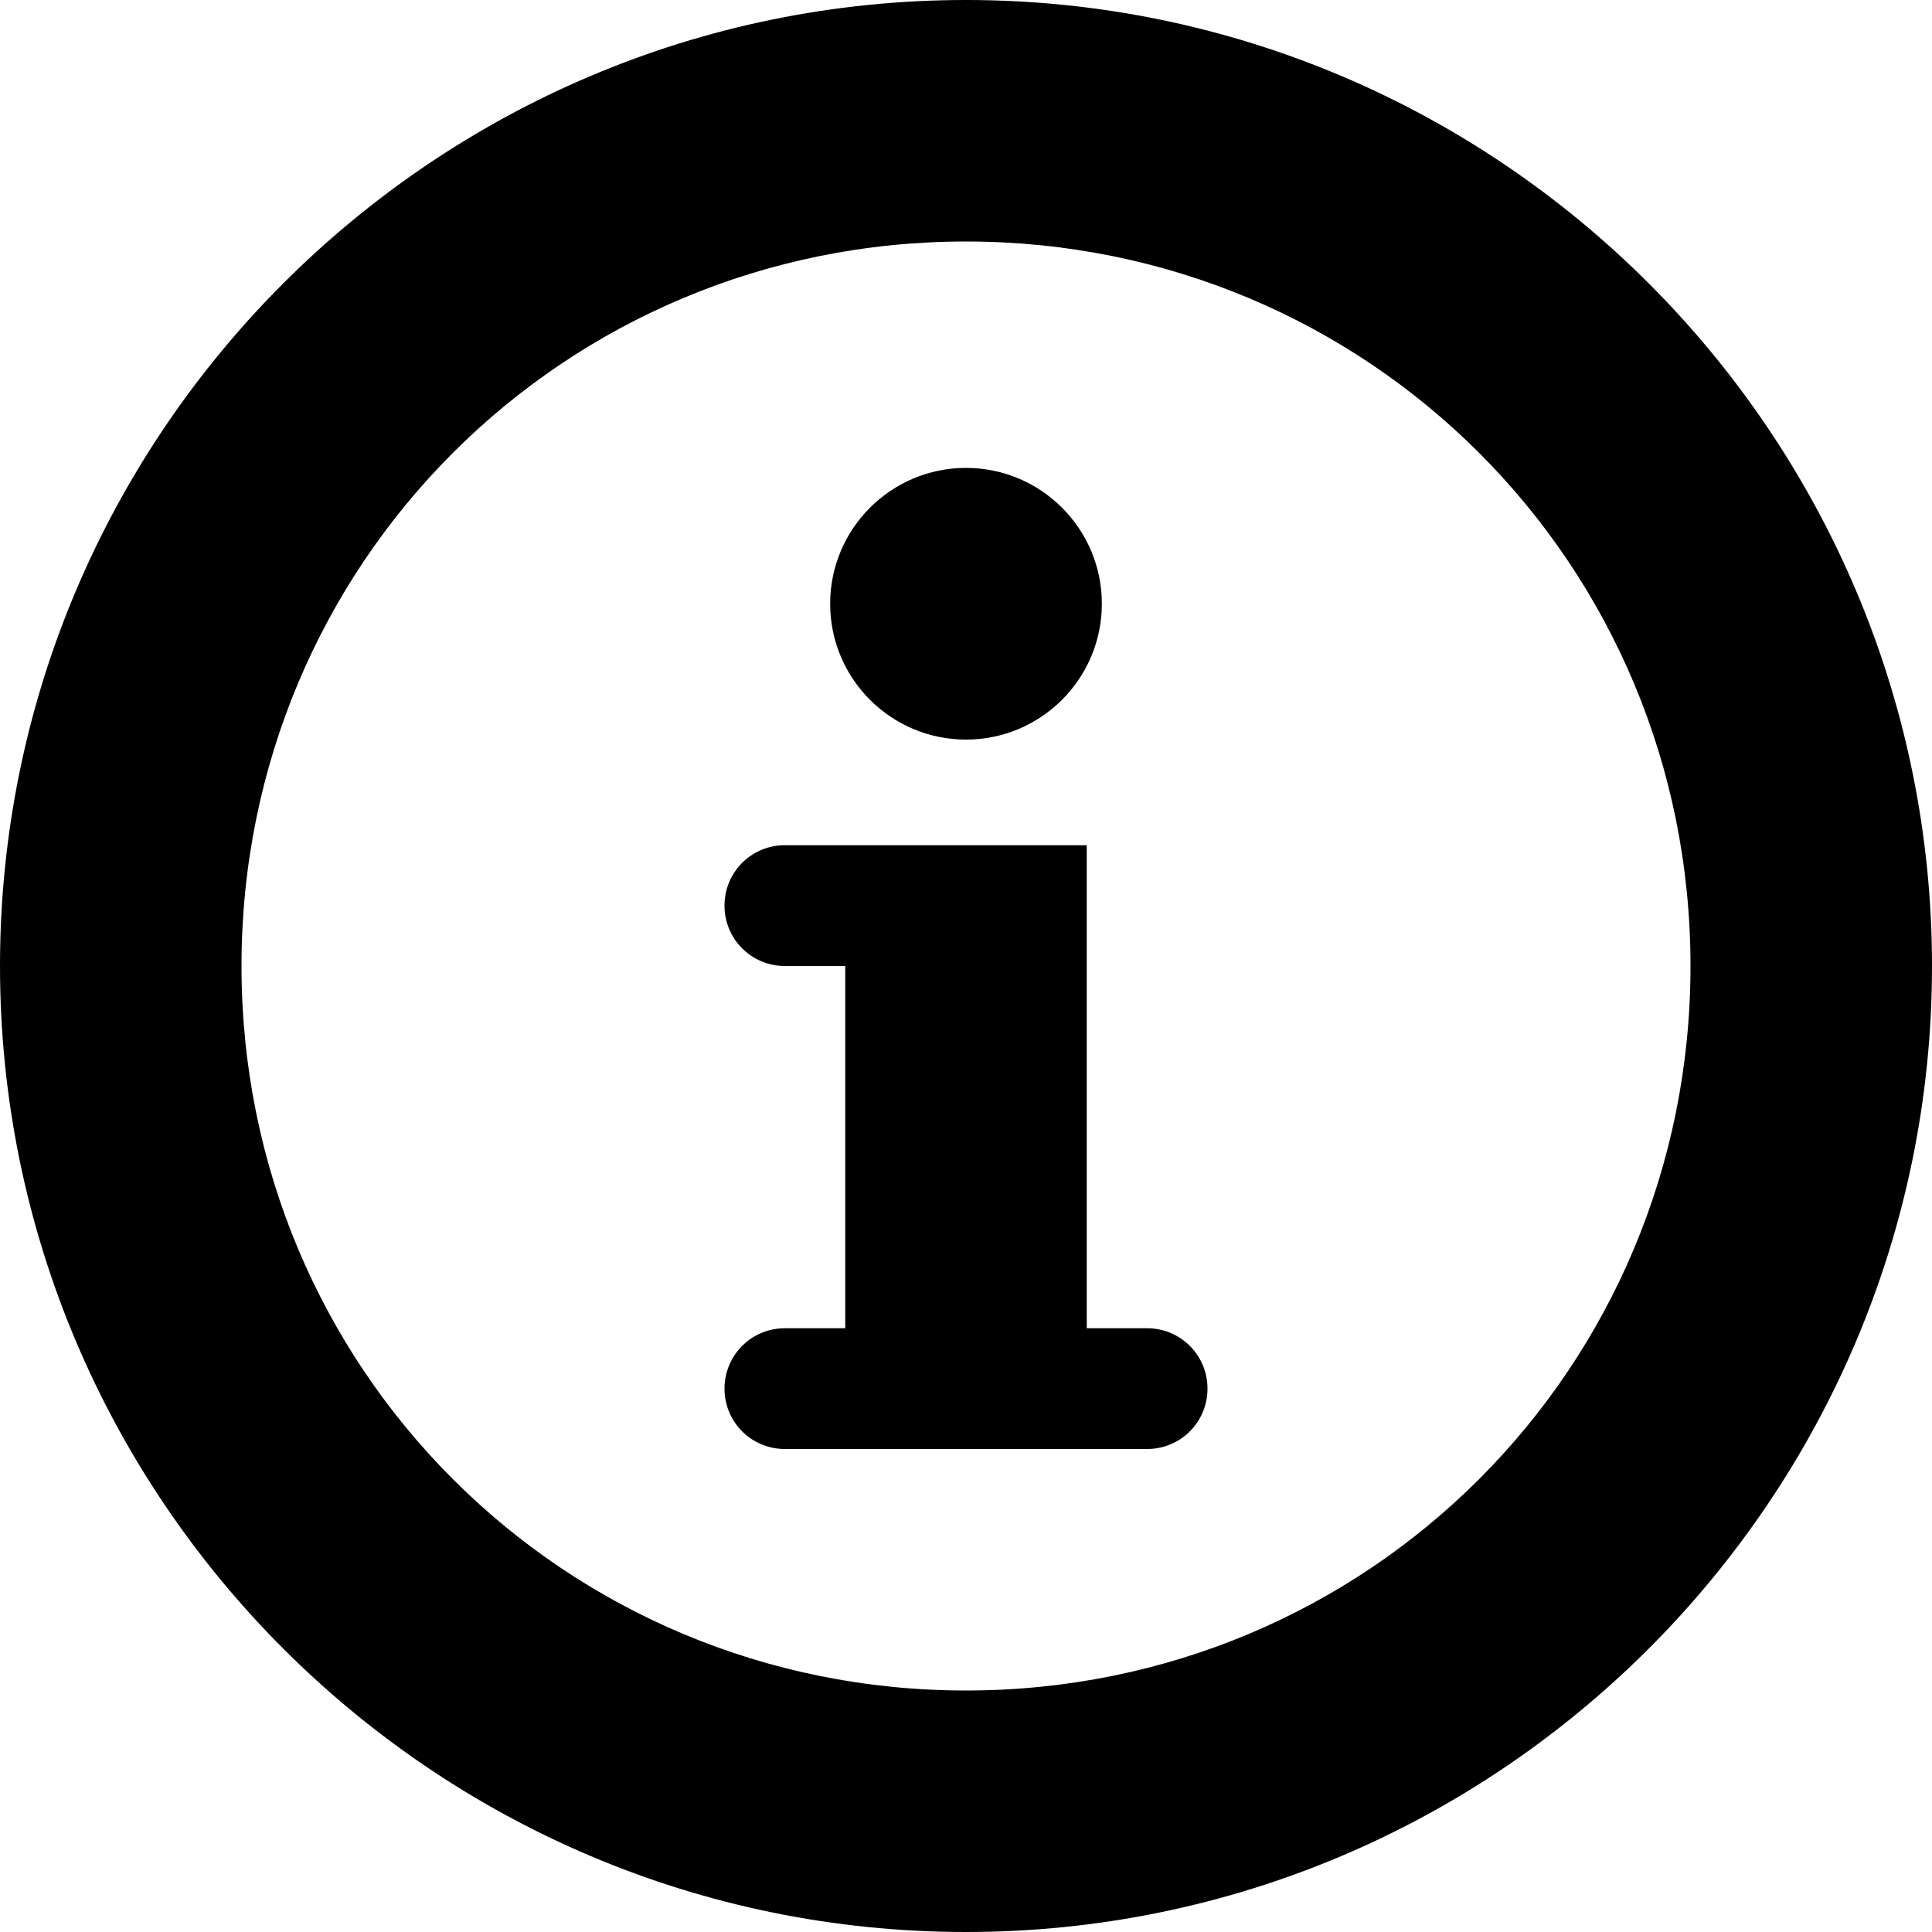
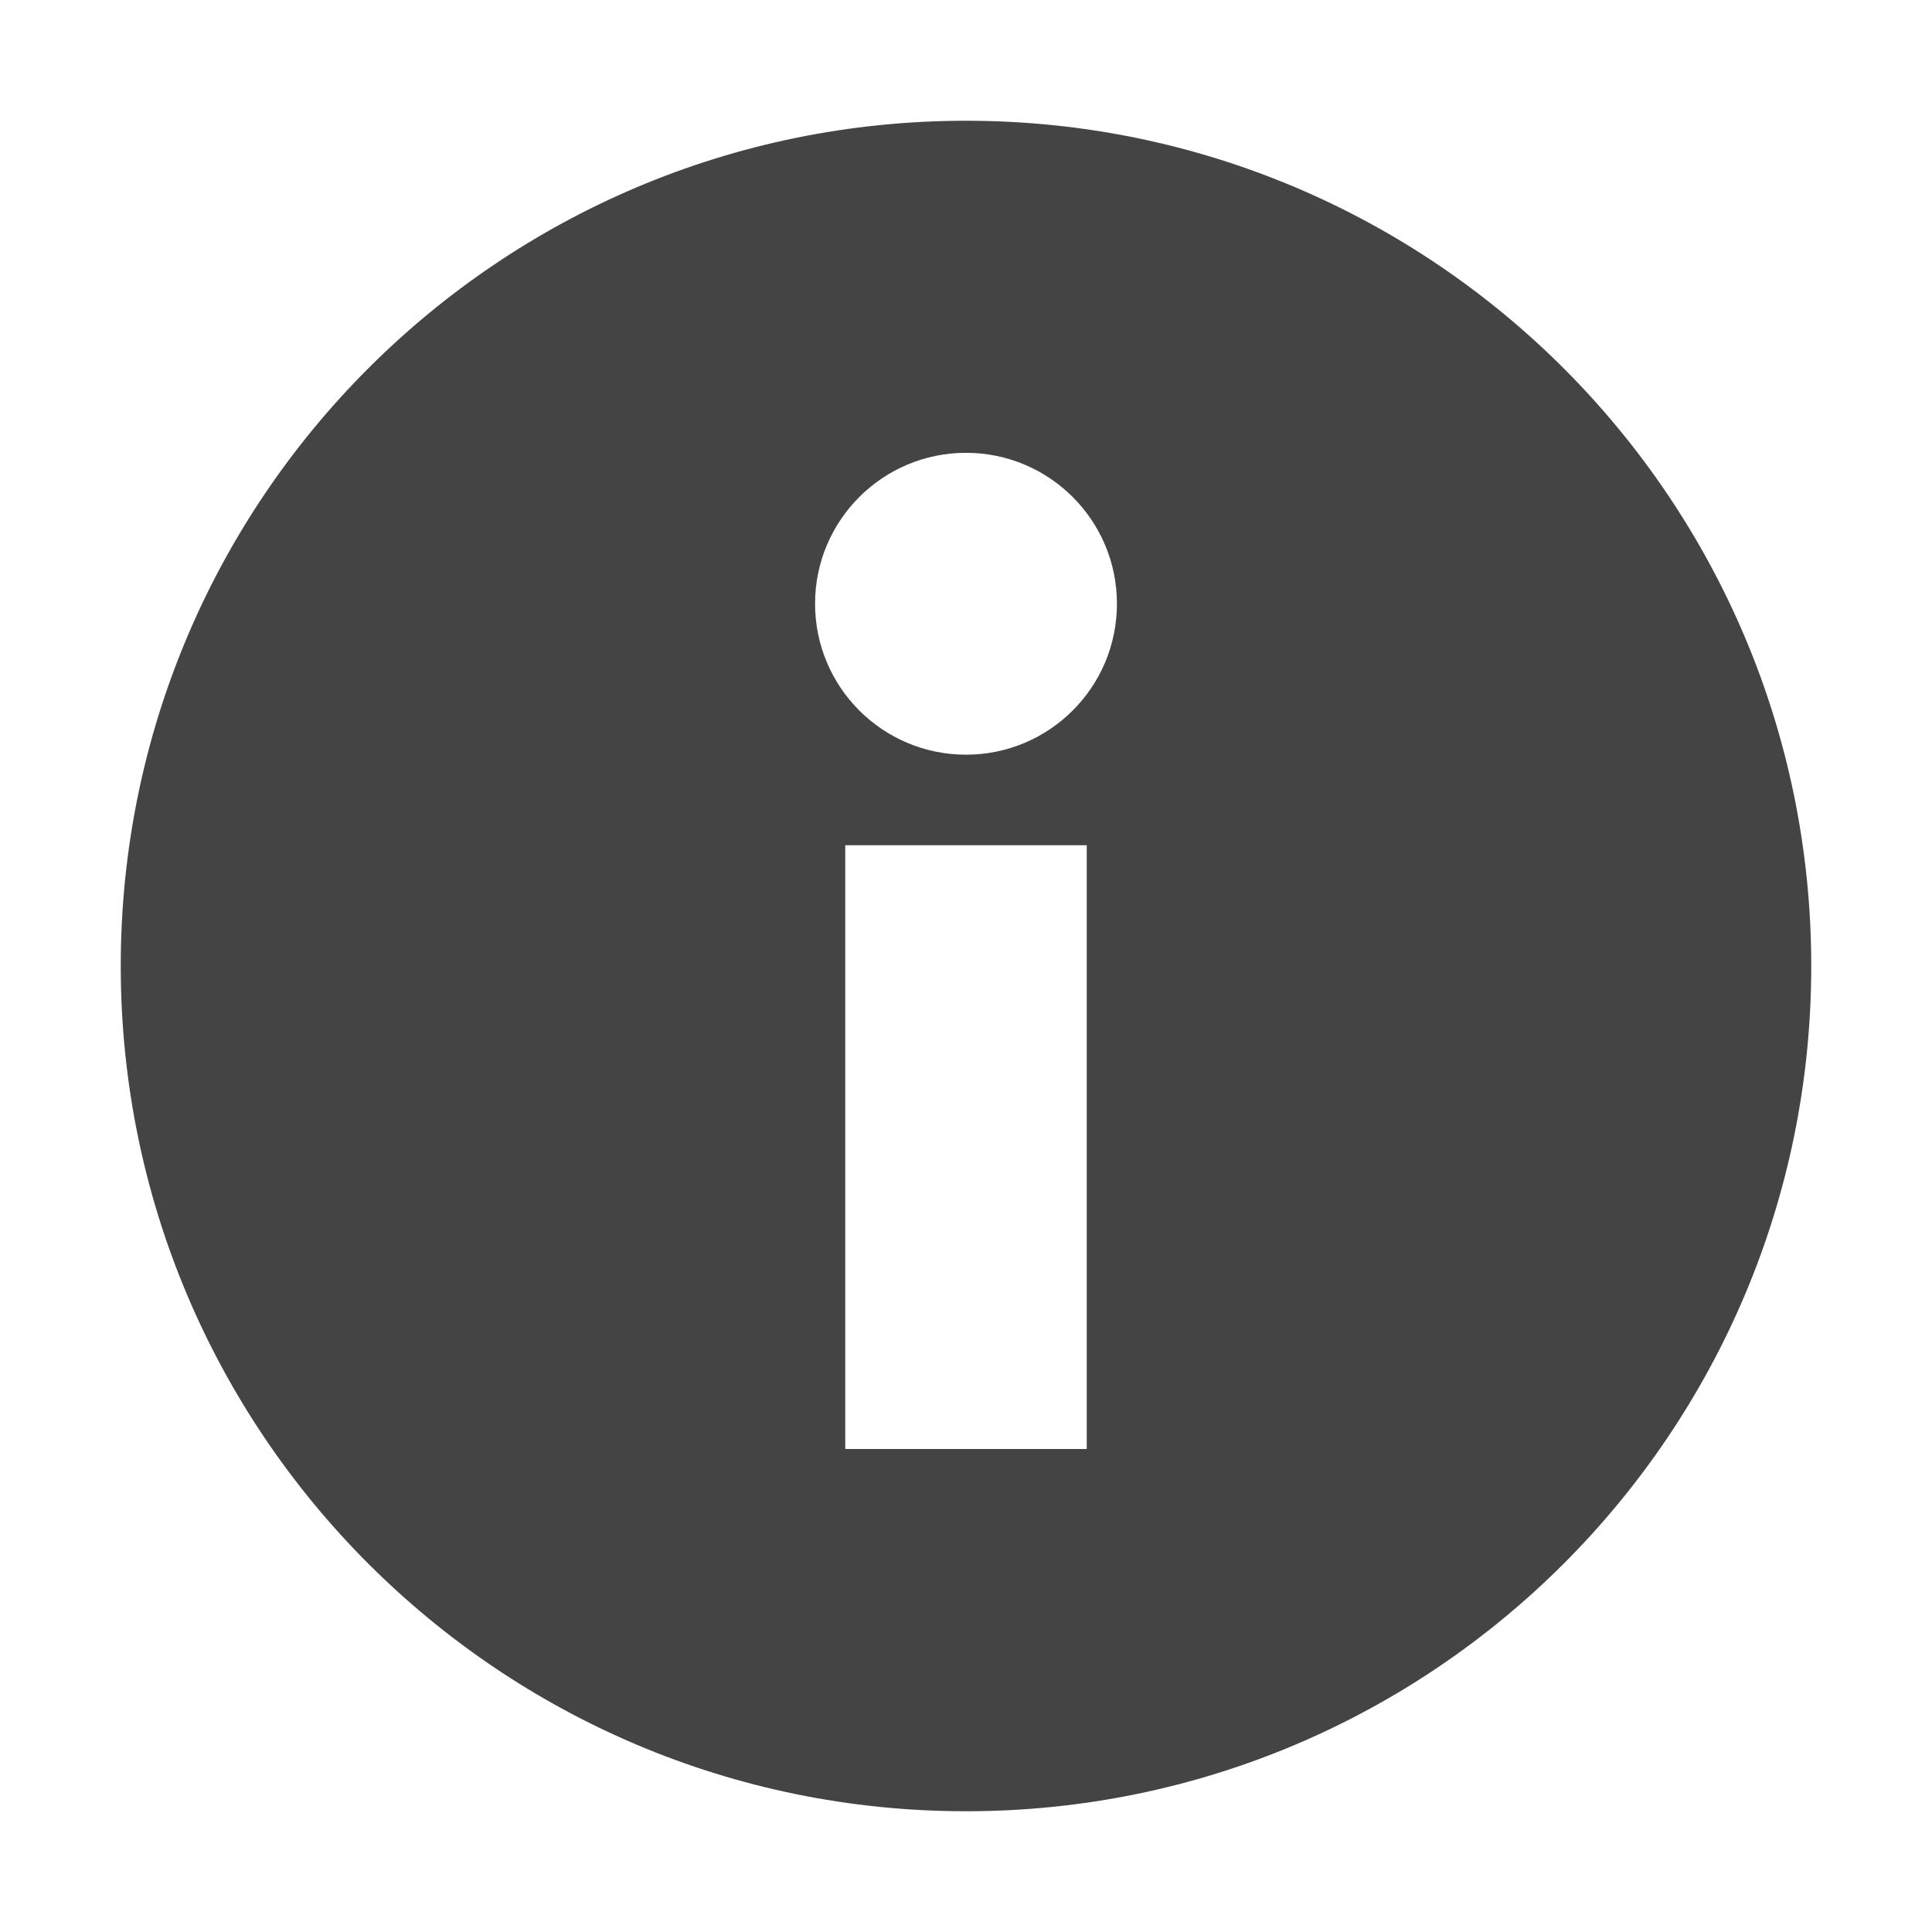
- <svg xmlns="http://www.w3.org/2000/svg" height="16px" viewBox="0 0 16 16" width="16px">
-   <path d="m 8 0 c -4.41 0 -8 3.59 -8 8 s 3.59 8 8 8 s 8 -3.59 8 -8 s -3.59 -8 -8 -8 z m 0 2 c 3.332 0 6 2.668 6 6 s -2.668 6 -6 6 s -6 -2.668 -6 -6 s 2.668 -6 6 -6 z m 0 1.875 c -0.621 0 -1.125 0.504 -1.125 1.125 s 0.504 1.125 1.125 1.125 s 1.125 -0.504 1.125 -1.125 s -0.504 -1.125 -1.125 -1.125 z m -1.523 3.125 c -0.266 0.012 -0.477 0.23 -0.477 0.5 c 0 0.277 0.223 0.5 0.5 0.5 h 0.5 v 3 h -0.5 c -0.277 0 -0.5 0.223 -0.5 0.5 s 0.223 0.5 0.5 0.5 h 3 c 0.277 0 0.5 -0.223 0.5 -0.5 s -0.223 -0.5 -0.5 -0.5 h -0.5 v -4 h -2.5 c -0.008 0 -0.016 0 -0.023 0 z m 0 0" />
+ <svg xmlns="http://www.w3.org/2000/svg" width="16" height="16" version="1.1">
+   <defs>
+     <style id="current-color-scheme" type="text/css">
+    .ColorScheme-Text { color:#444444; } .ColorScheme-Highlight { color:#4285f4; } .ColorScheme-NeutralText { color:#ff9800; } .ColorScheme-PositiveText { color:#4caf50; } .ColorScheme-NegativeText { color:#f44336; }
+   </style>
+   </defs>
+   <path style="fill:currentColor" class="ColorScheme-Text" d="M 8 1 A 7 7 0 0 0 1 8 A 7 7 0 0 0 8 15 A 7 7 0 0 0 15 8 A 7 7 0 0 0 8 1 z M 8 3.75 A 1.25 1.25 0 0 1 9.25 5 A 1.25 1.25 0 0 1 8 6.25 A 1.25 1.25 0 0 1 6.75 5 A 1.25 1.25 0 0 1 8 3.75 z M 7 7 L 9 7 L 9 12 L 7 12 L 7 7 z" />
</svg>
